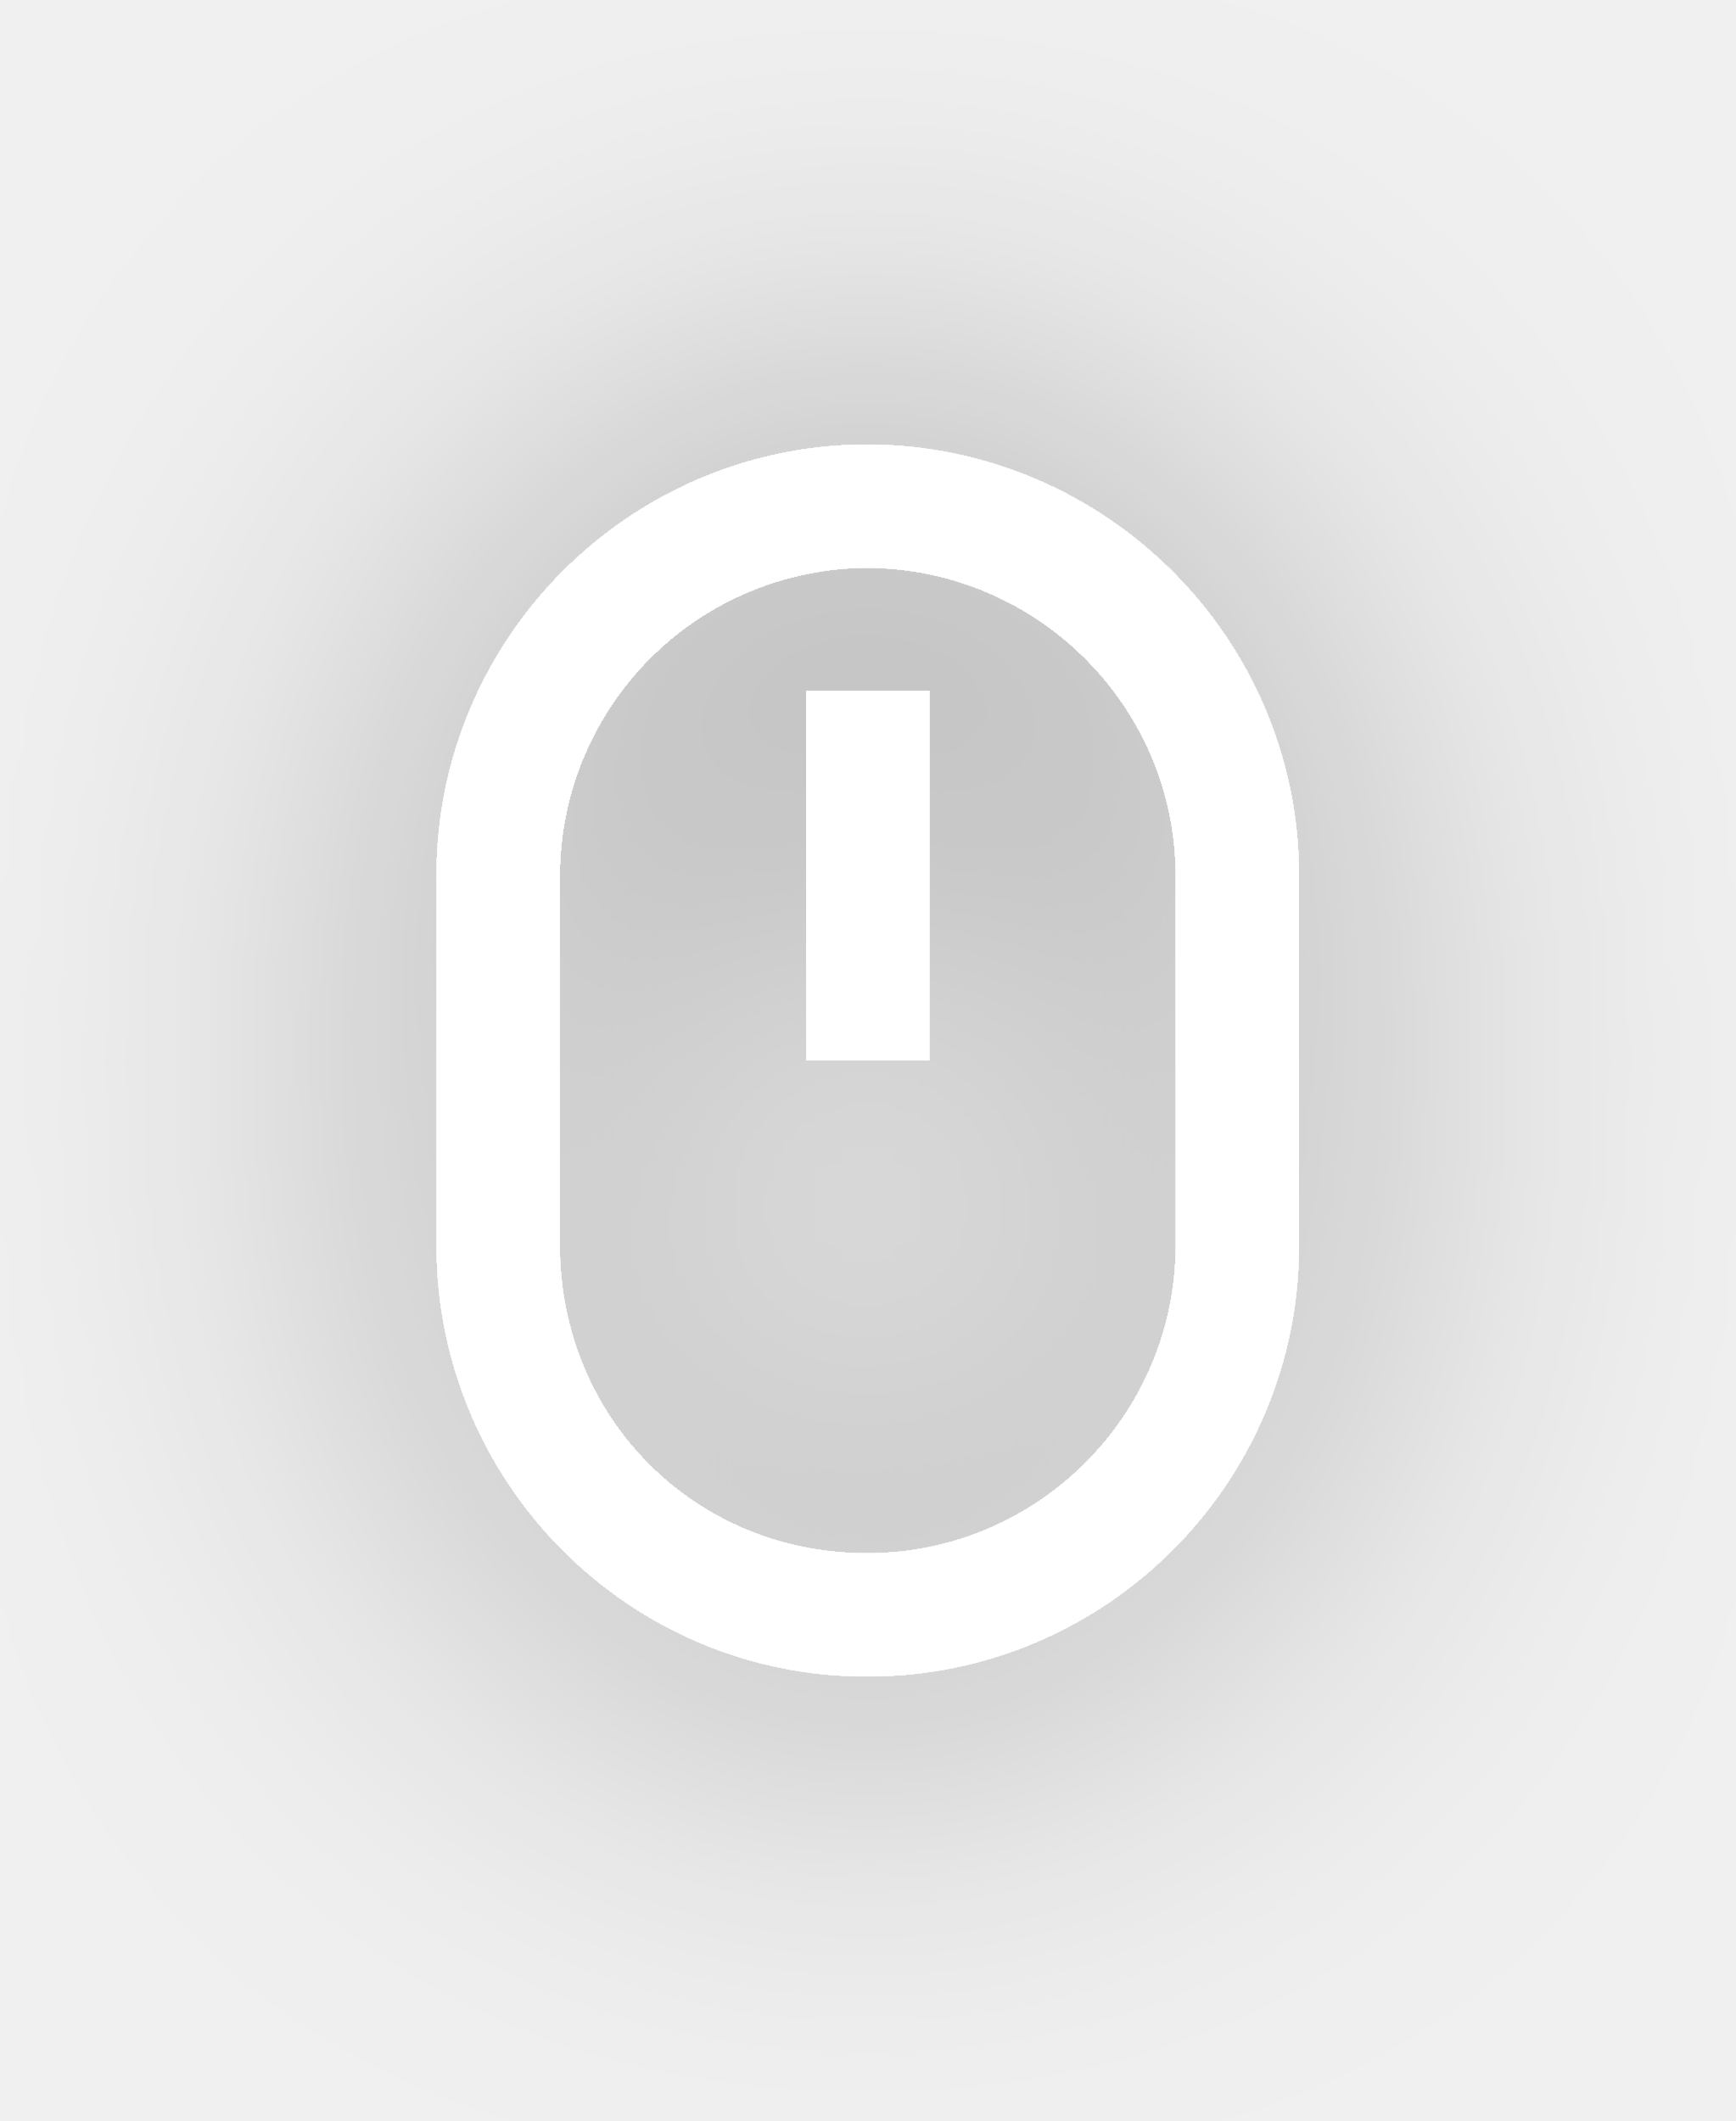
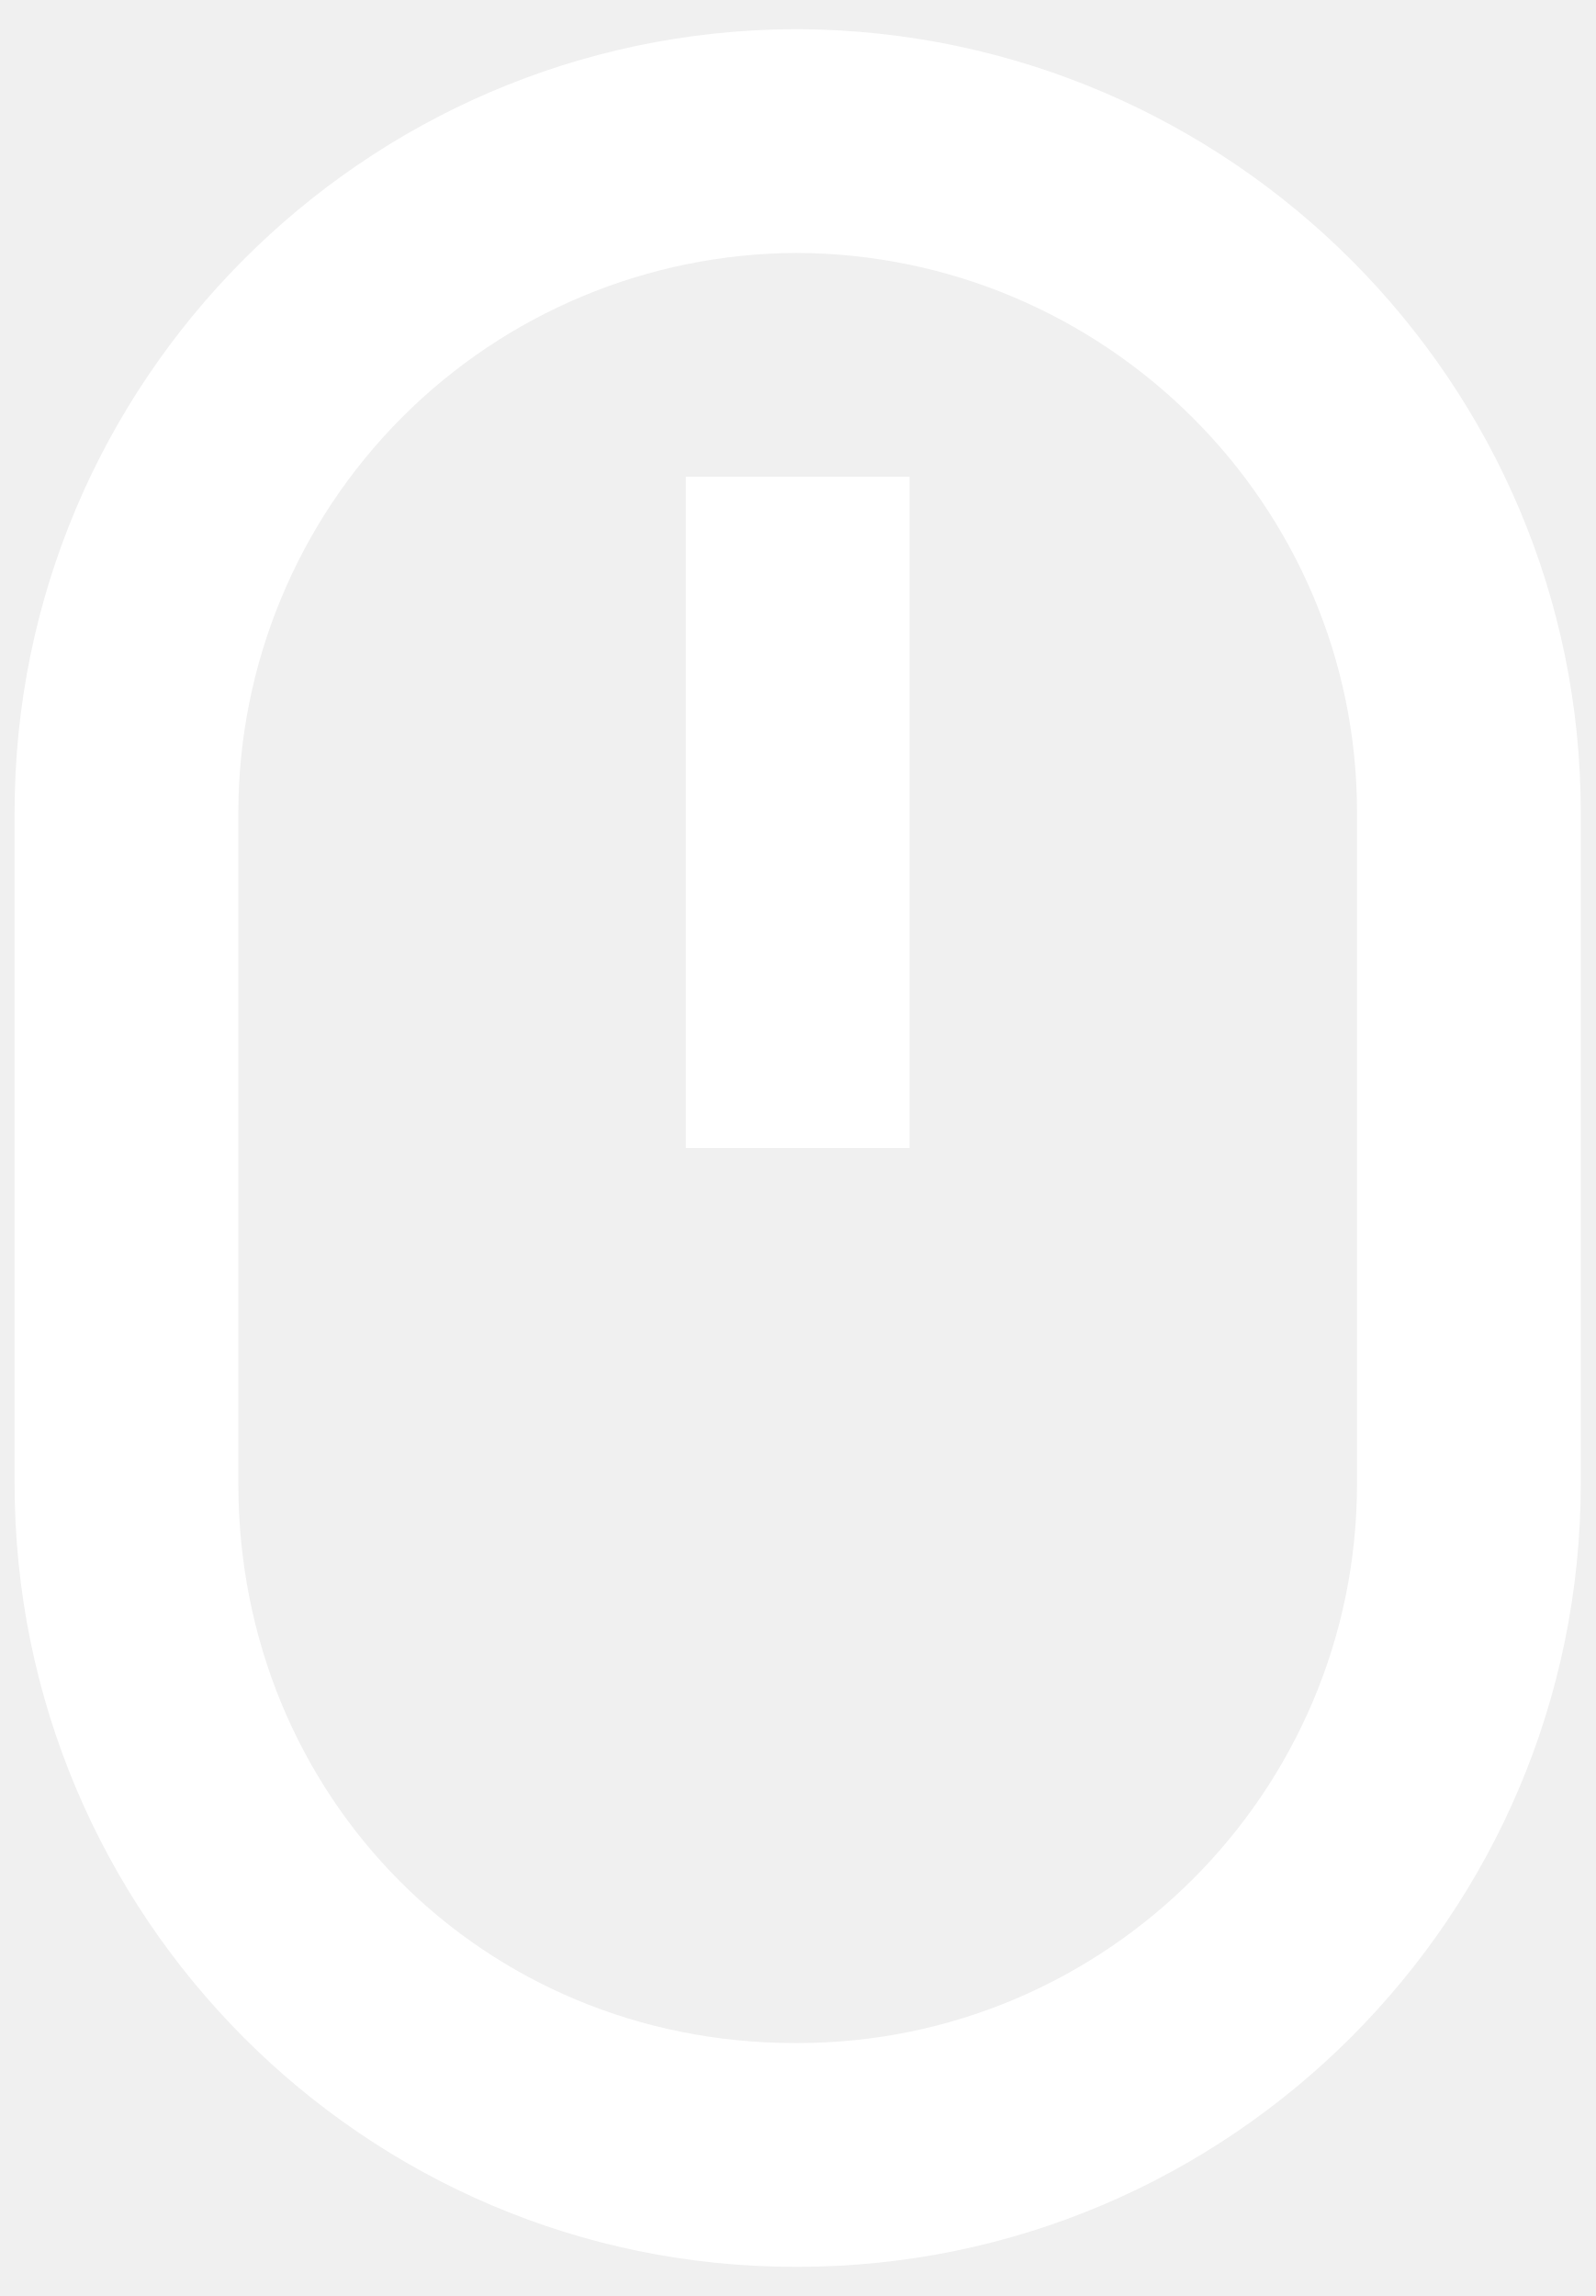
- <svg xmlns="http://www.w3.org/2000/svg" width="81" height="99" viewBox="0 0 81 99" fill="none">
-   <g filter="url(#filter0_d_5_73)">
-     <path d="M40.428 78.25H40.5C51.595 78.25 60.625 69.222 60.625 58.125V40.875C60.625 29.832 51.635 20.825 40.555 20.75H40.382C29.342 20.813 20.375 29.826 20.375 40.875V58.125C20.375 69.222 29.371 78.25 40.428 78.25ZM26.125 40.875C26.13 37.072 27.641 33.425 30.326 30.731C33.011 28.038 36.654 26.517 40.457 26.5C48.406 26.517 54.875 32.966 54.875 40.875V58.125C54.875 66.051 48.426 72.5 40.5 72.5H40.428C32.41 72.5 26.125 66.186 26.125 58.125V40.875Z" fill="white" />
-     <path d="M37.625 32.25H43.375V49.5H37.625V32.25Z" fill="white" />
-   </g>
-   <defs>
-     <filter id="filter0_d_5_73" x="-14" y="-5" width="109" height="109" filterUnits="userSpaceOnUse" color-interpolation-filters="sRGB">
-       <feFlood flood-opacity="0" result="BackgroundImageFix" />
-       <feColorMatrix in="SourceAlpha" type="matrix" values="0 0 0 0 0 0 0 0 0 0 0 0 0 0 0 0 0 0 127 0" result="hardAlpha" />
-       <feOffset />
-       <feGaussianBlur stdDeviation="10" />
-       <feComposite in2="hardAlpha" operator="out" />
-       <feColorMatrix type="matrix" values="0 0 0 0 0 0 0 0 0 0 0 0 0 0 0 0 0 0 0.5 0" />
-       <feBlend mode="normal" in2="BackgroundImageFix" result="effect1_dropShadow_5_73" />
-       <feBlend mode="normal" in="SourceGraphic" in2="effect1_dropShadow_5_73" result="shape" />
-     </filter>
-   </defs>
+ <svg xmlns="http://www.w3.org/2000/svg" width="41" height="59" viewBox="0 0 41 59" fill="none">
+   <path d="M20.428 58.25H20.5C31.595 58.25 40.625 49.222 40.625 38.125V20.875C40.625 9.832 31.635 0.825 20.555 0.75H20.382C9.342 0.813 0.375 9.826 0.375 20.875V38.125C0.375 49.222 9.371 58.25 20.428 58.25ZM6.125 20.875C6.13 17.072 7.641 13.425 10.326 10.731C13.011 8.038 16.654 6.517 20.457 6.5C28.406 6.517 34.875 12.966 34.875 20.875V38.125C34.875 46.051 28.426 52.5 20.5 52.5H20.428C12.41 52.5 6.125 46.187 6.125 38.125V20.875Z" fill="white" />
+   <path d="M17.625 12.25H23.375V29.5H17.625V12.25Z" fill="white" />
</svg>
